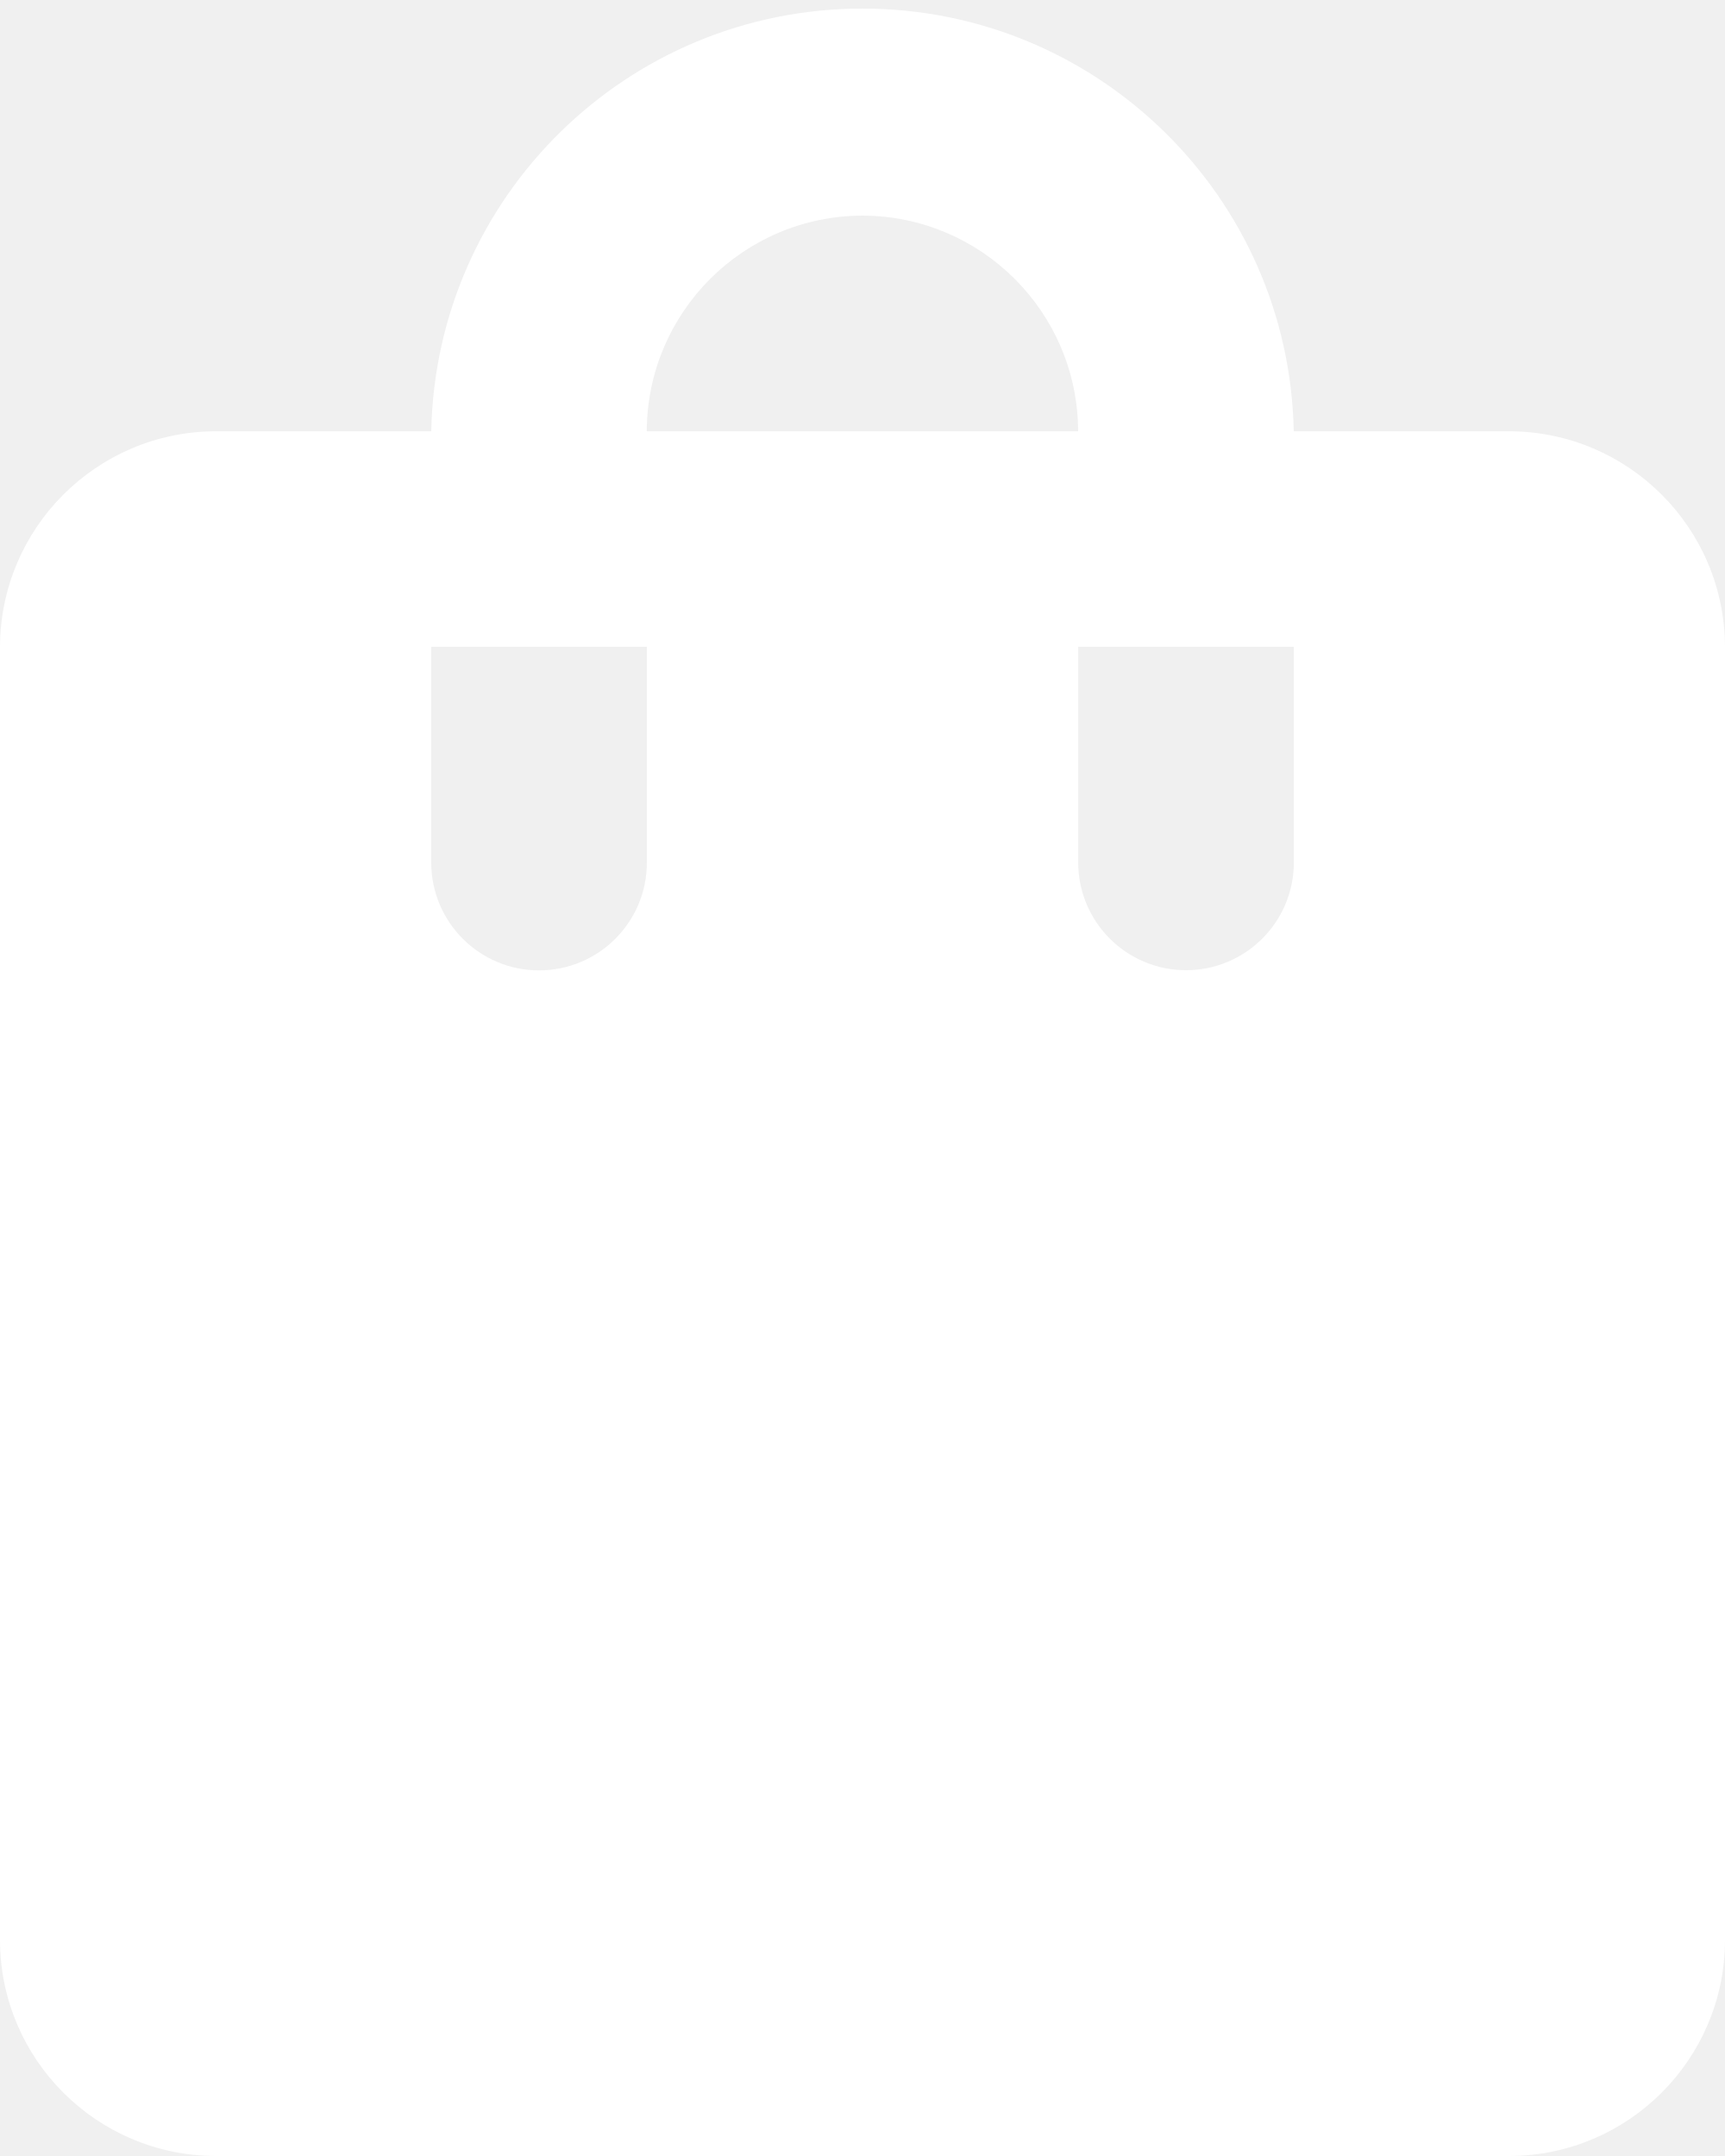
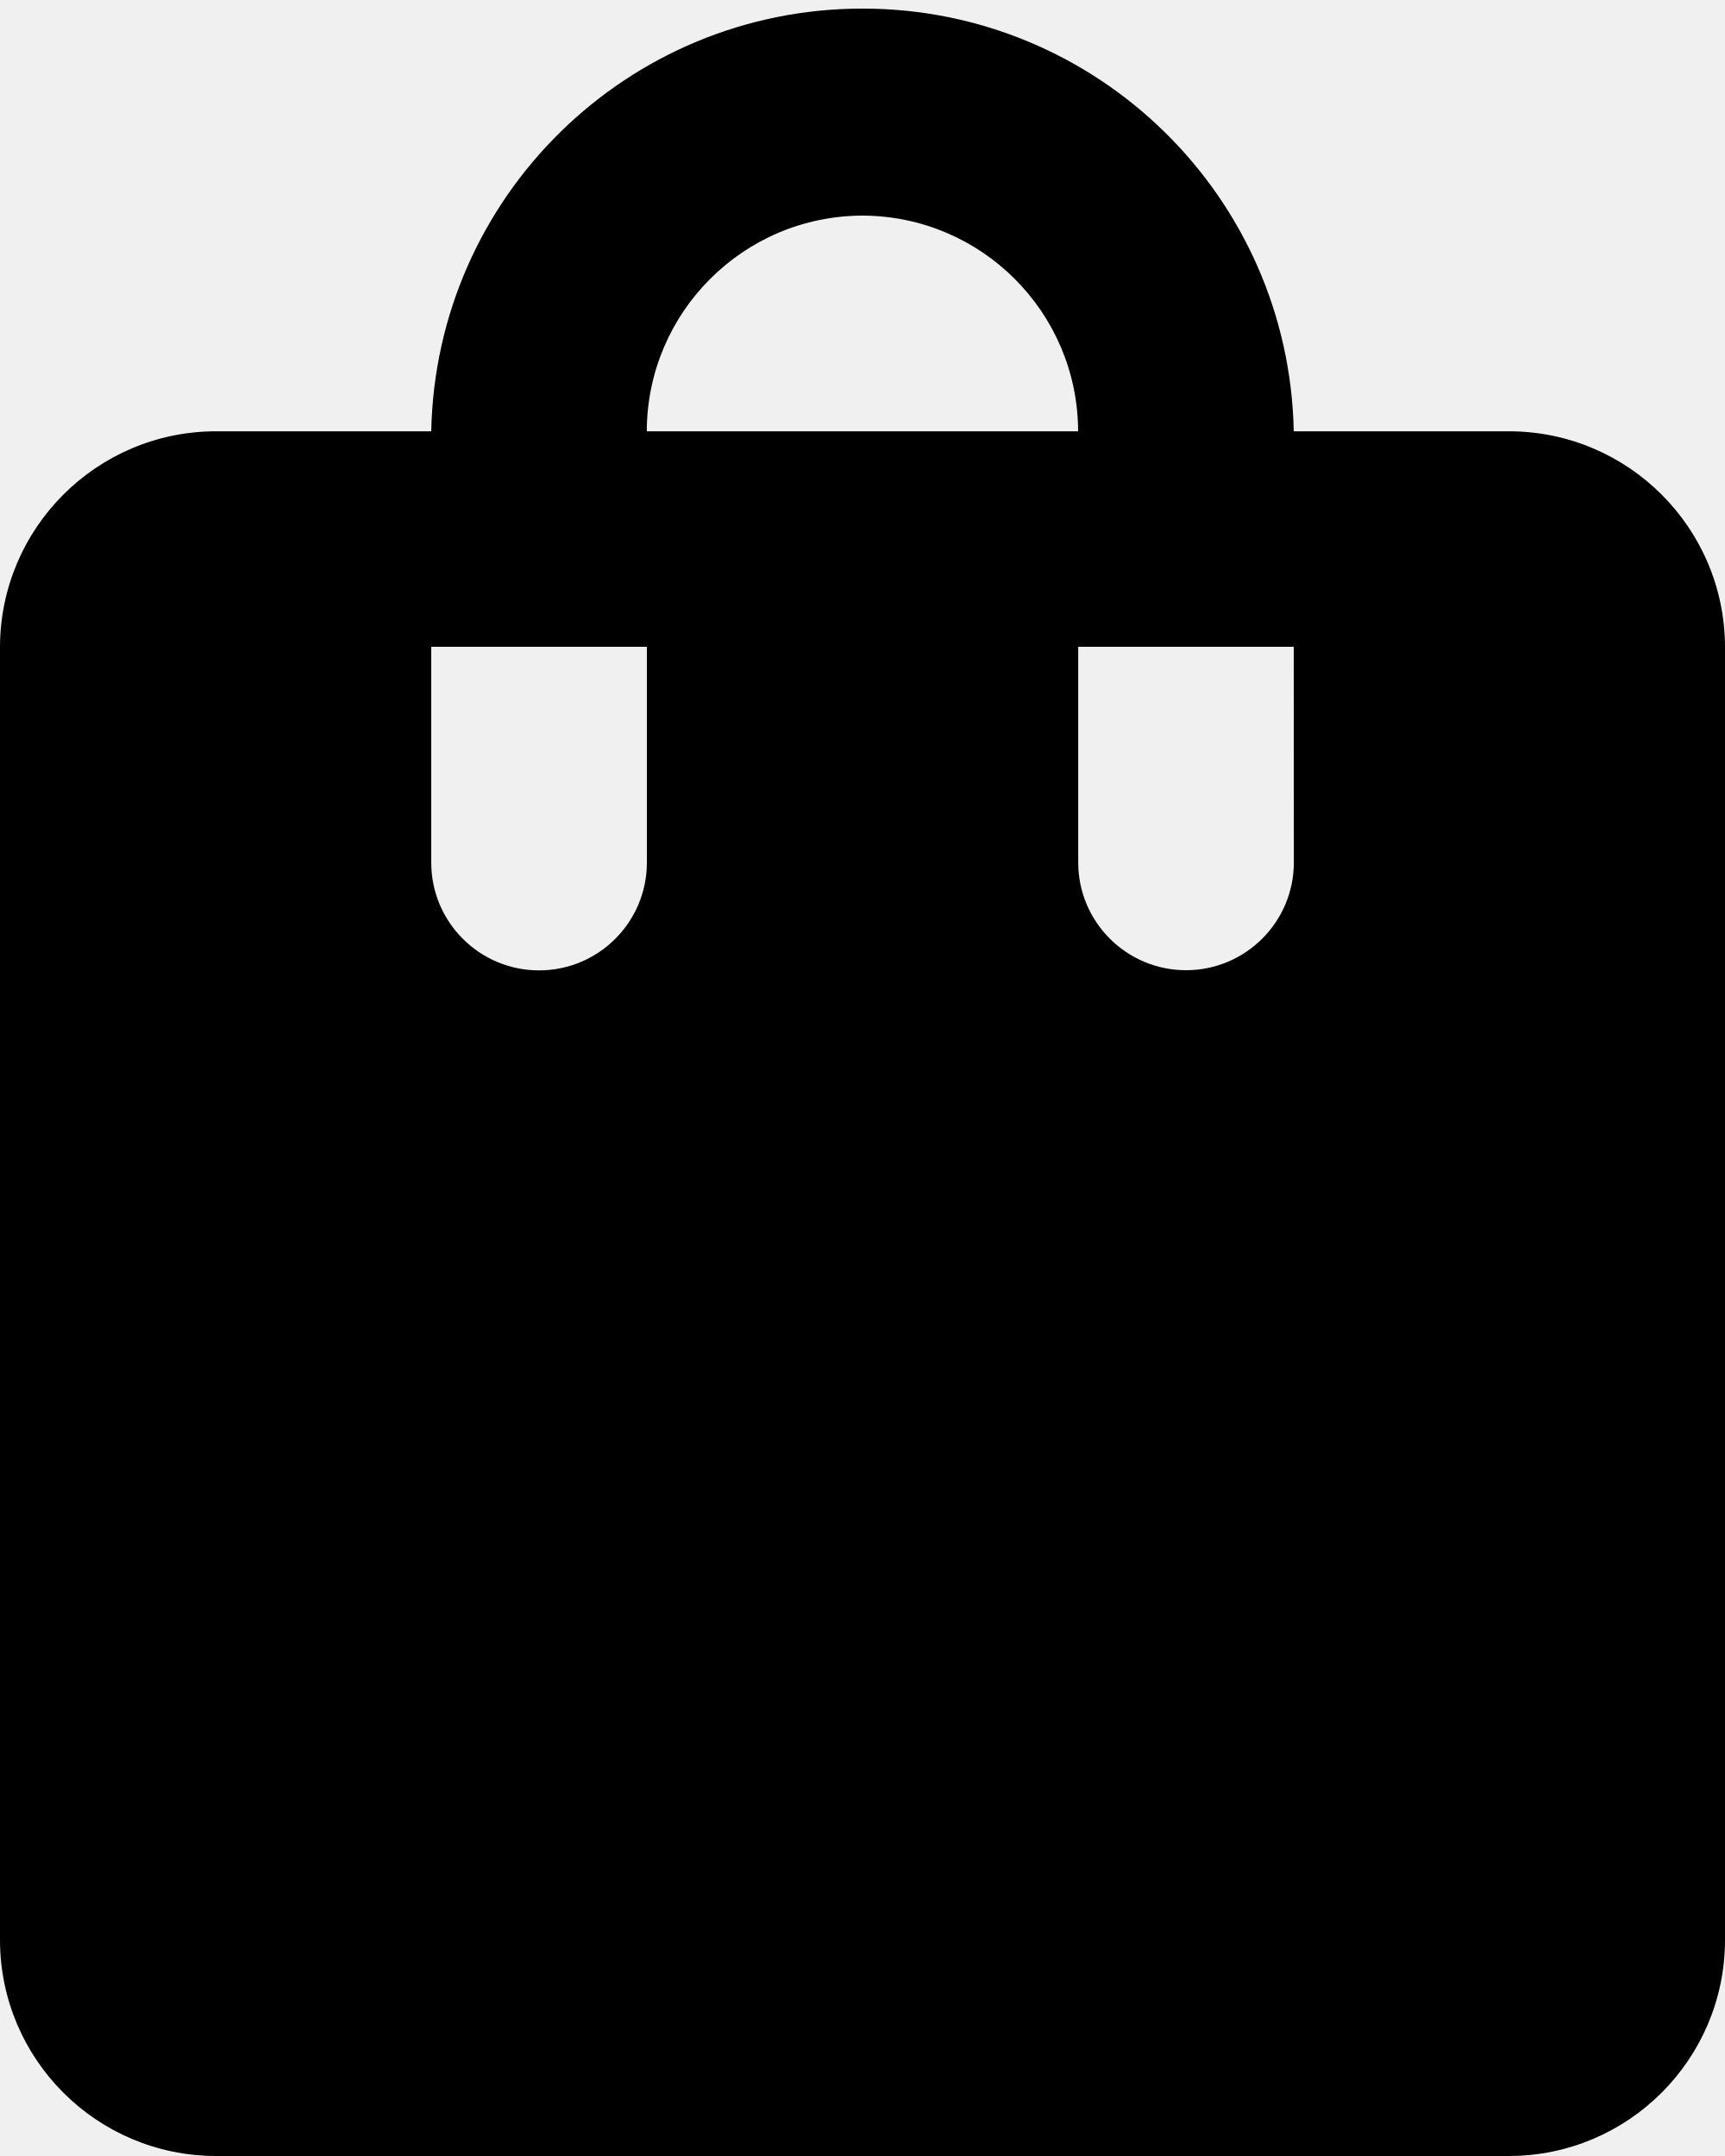
<svg xmlns="http://www.w3.org/2000/svg" width="90.781" height="113.477" viewBox="0 0 90.781 113.477">
-   <path id="Trazado_17" data-name="Trazado 17" d="M83.434,24.7H72.086a22.7,22.7,0,0,0-45.391,0H15.348A11.381,11.381,0,0,0,4,36.043v68.086a11.381,11.381,0,0,0,11.348,11.348H83.434a11.381,11.381,0,0,0,11.348-11.348V36.043A11.381,11.381,0,0,0,83.434,24.7Zm-45.391,22.7a5.674,5.674,0,0,1-11.348,0V36.043H38.043ZM49.391,13.348A11.381,11.381,0,0,1,60.738,24.7h-22.7A11.381,11.381,0,0,1,49.391,13.348Zm22.7,34.043a5.674,5.674,0,0,1-11.348,0V36.043H72.086Z" transform="translate(-4 -2)" fill="#fff" />
+   <path id="Trazado_17" data-name="Trazado 17" d="M83.434,24.7H72.086a22.7,22.7,0,0,0-45.391,0H15.348A11.381,11.381,0,0,0,4,36.043v68.086a11.381,11.381,0,0,0,11.348,11.348H83.434a11.381,11.381,0,0,0,11.348-11.348V36.043A11.381,11.381,0,0,0,83.434,24.7Zm-45.391,22.7a5.674,5.674,0,0,1-11.348,0V36.043H38.043ZM49.391,13.348A11.381,11.381,0,0,1,60.738,24.7h-22.7A11.381,11.381,0,0,1,49.391,13.348Zm22.7,34.043a5.674,5.674,0,0,1-11.348,0V36.043H72.086Z" transform="translate(-4 -2)" fill="#000000" />
</svg>
